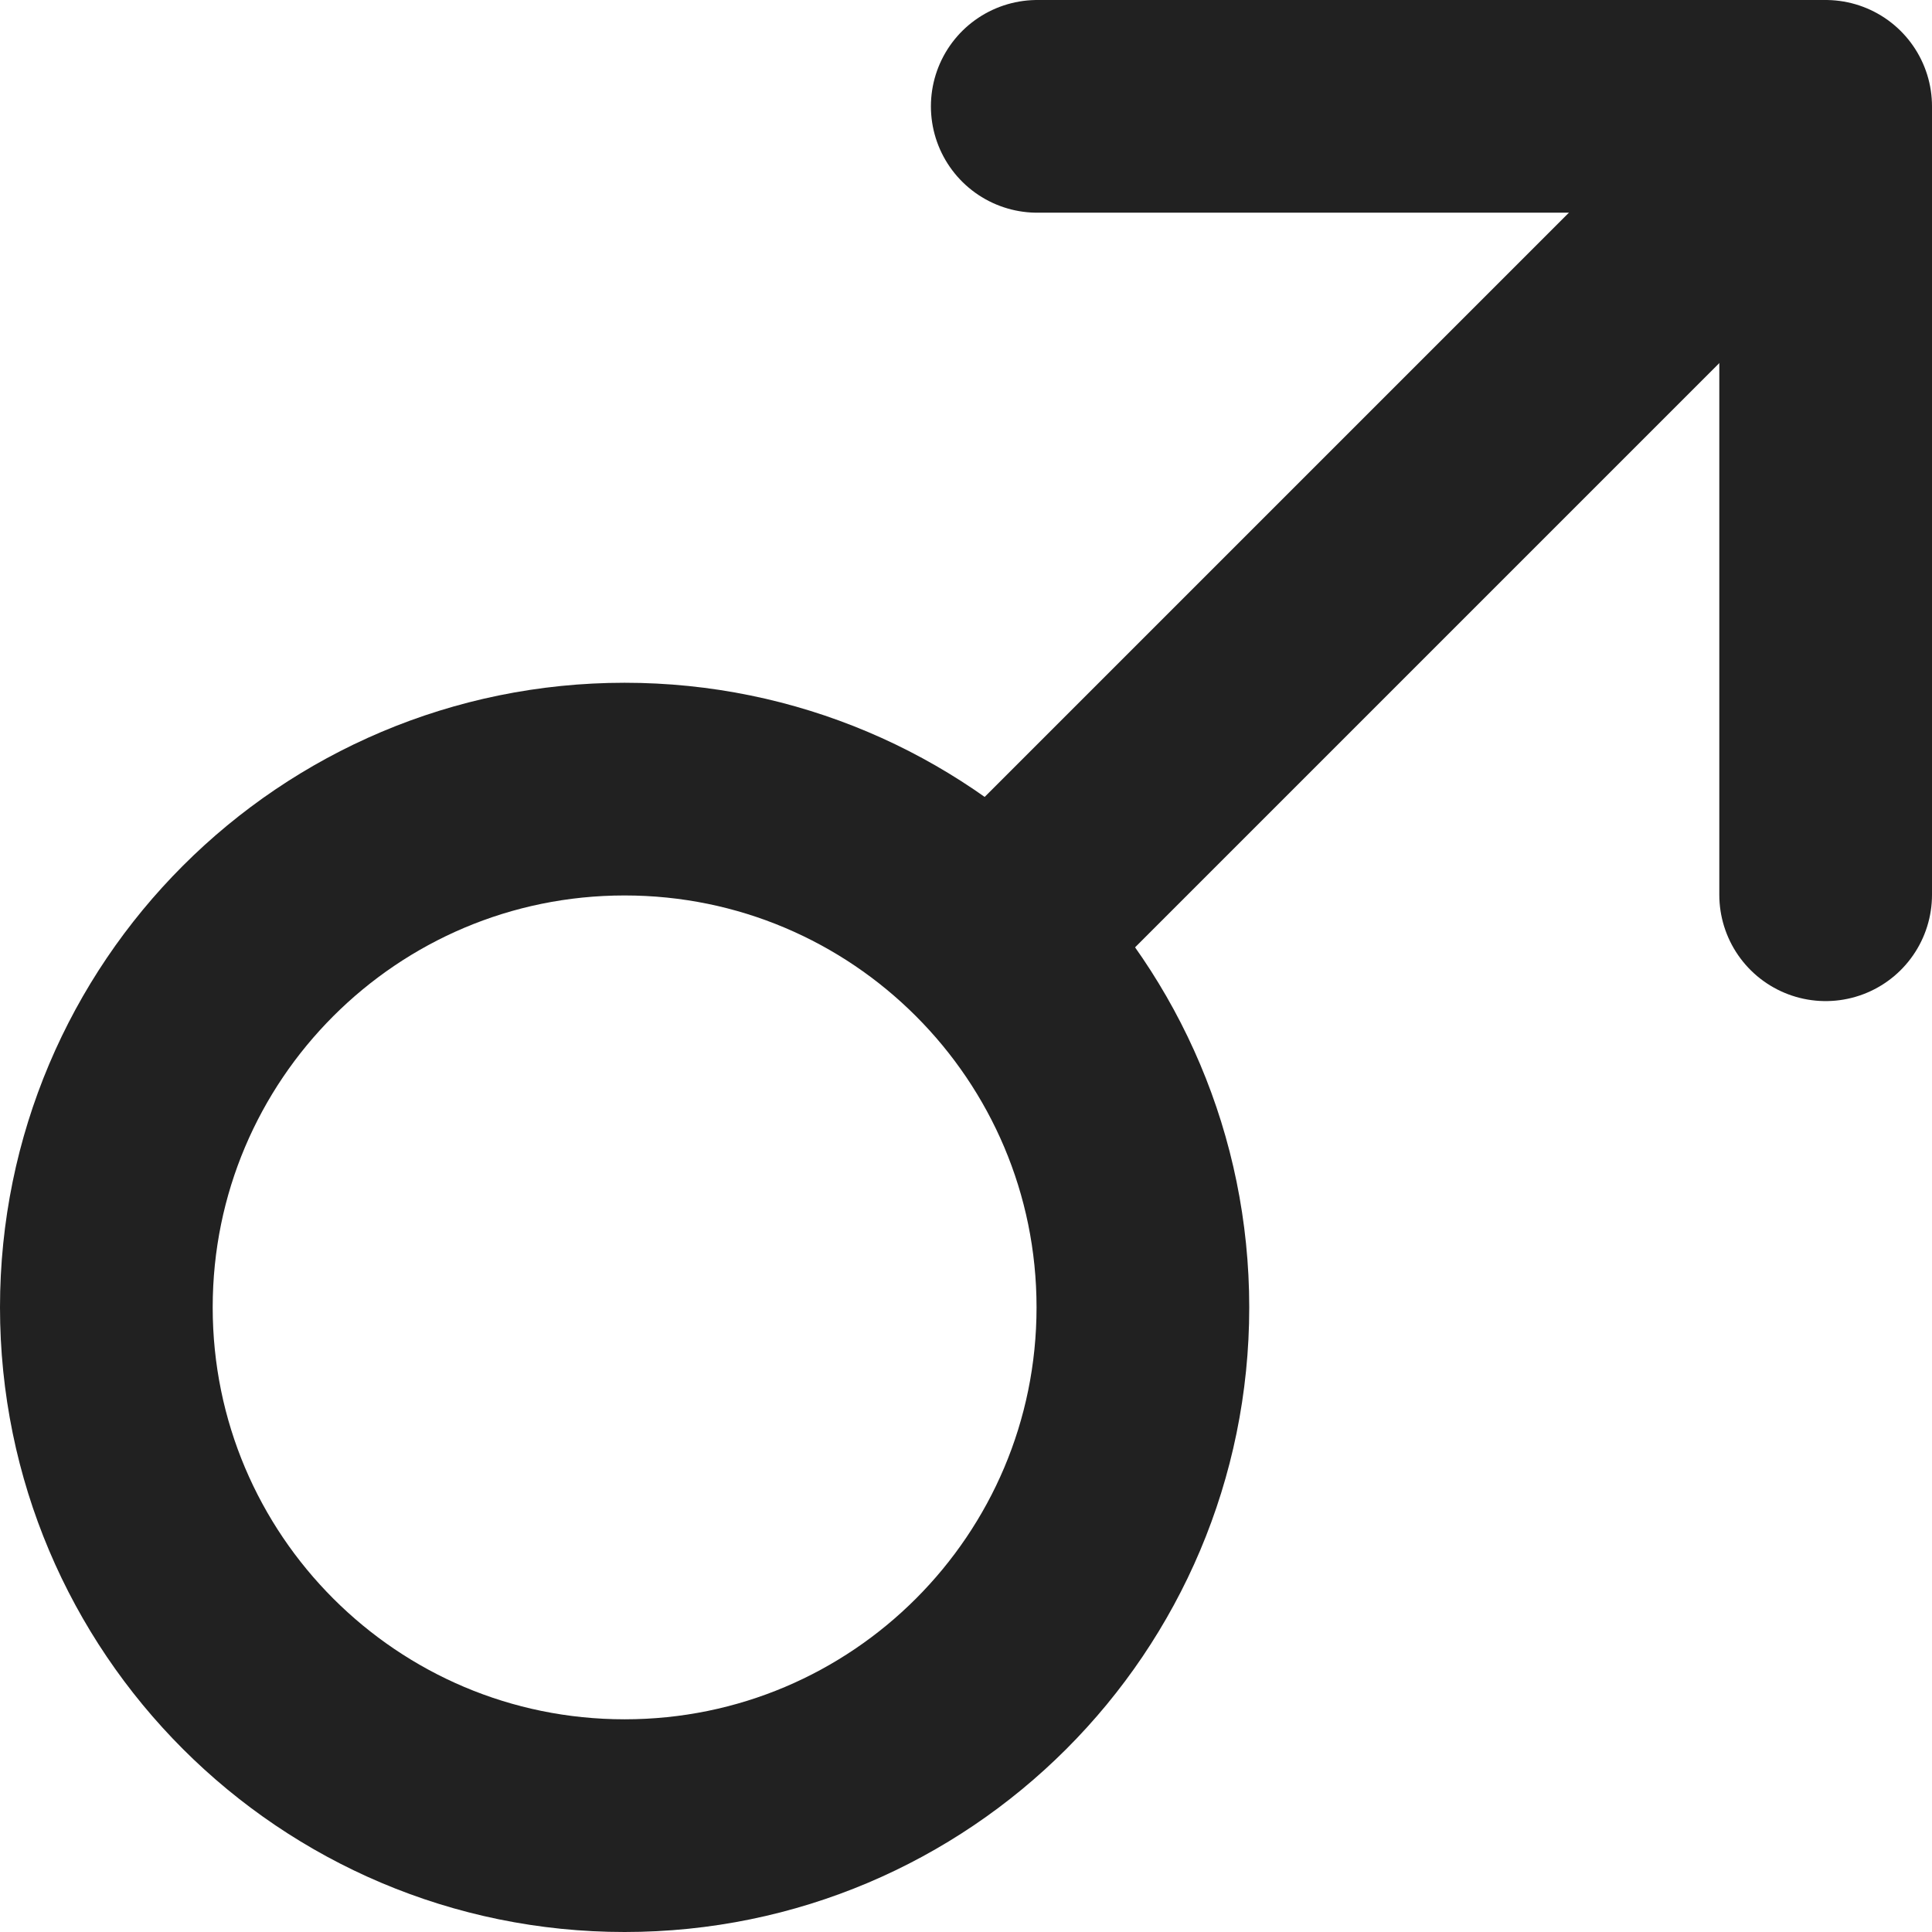
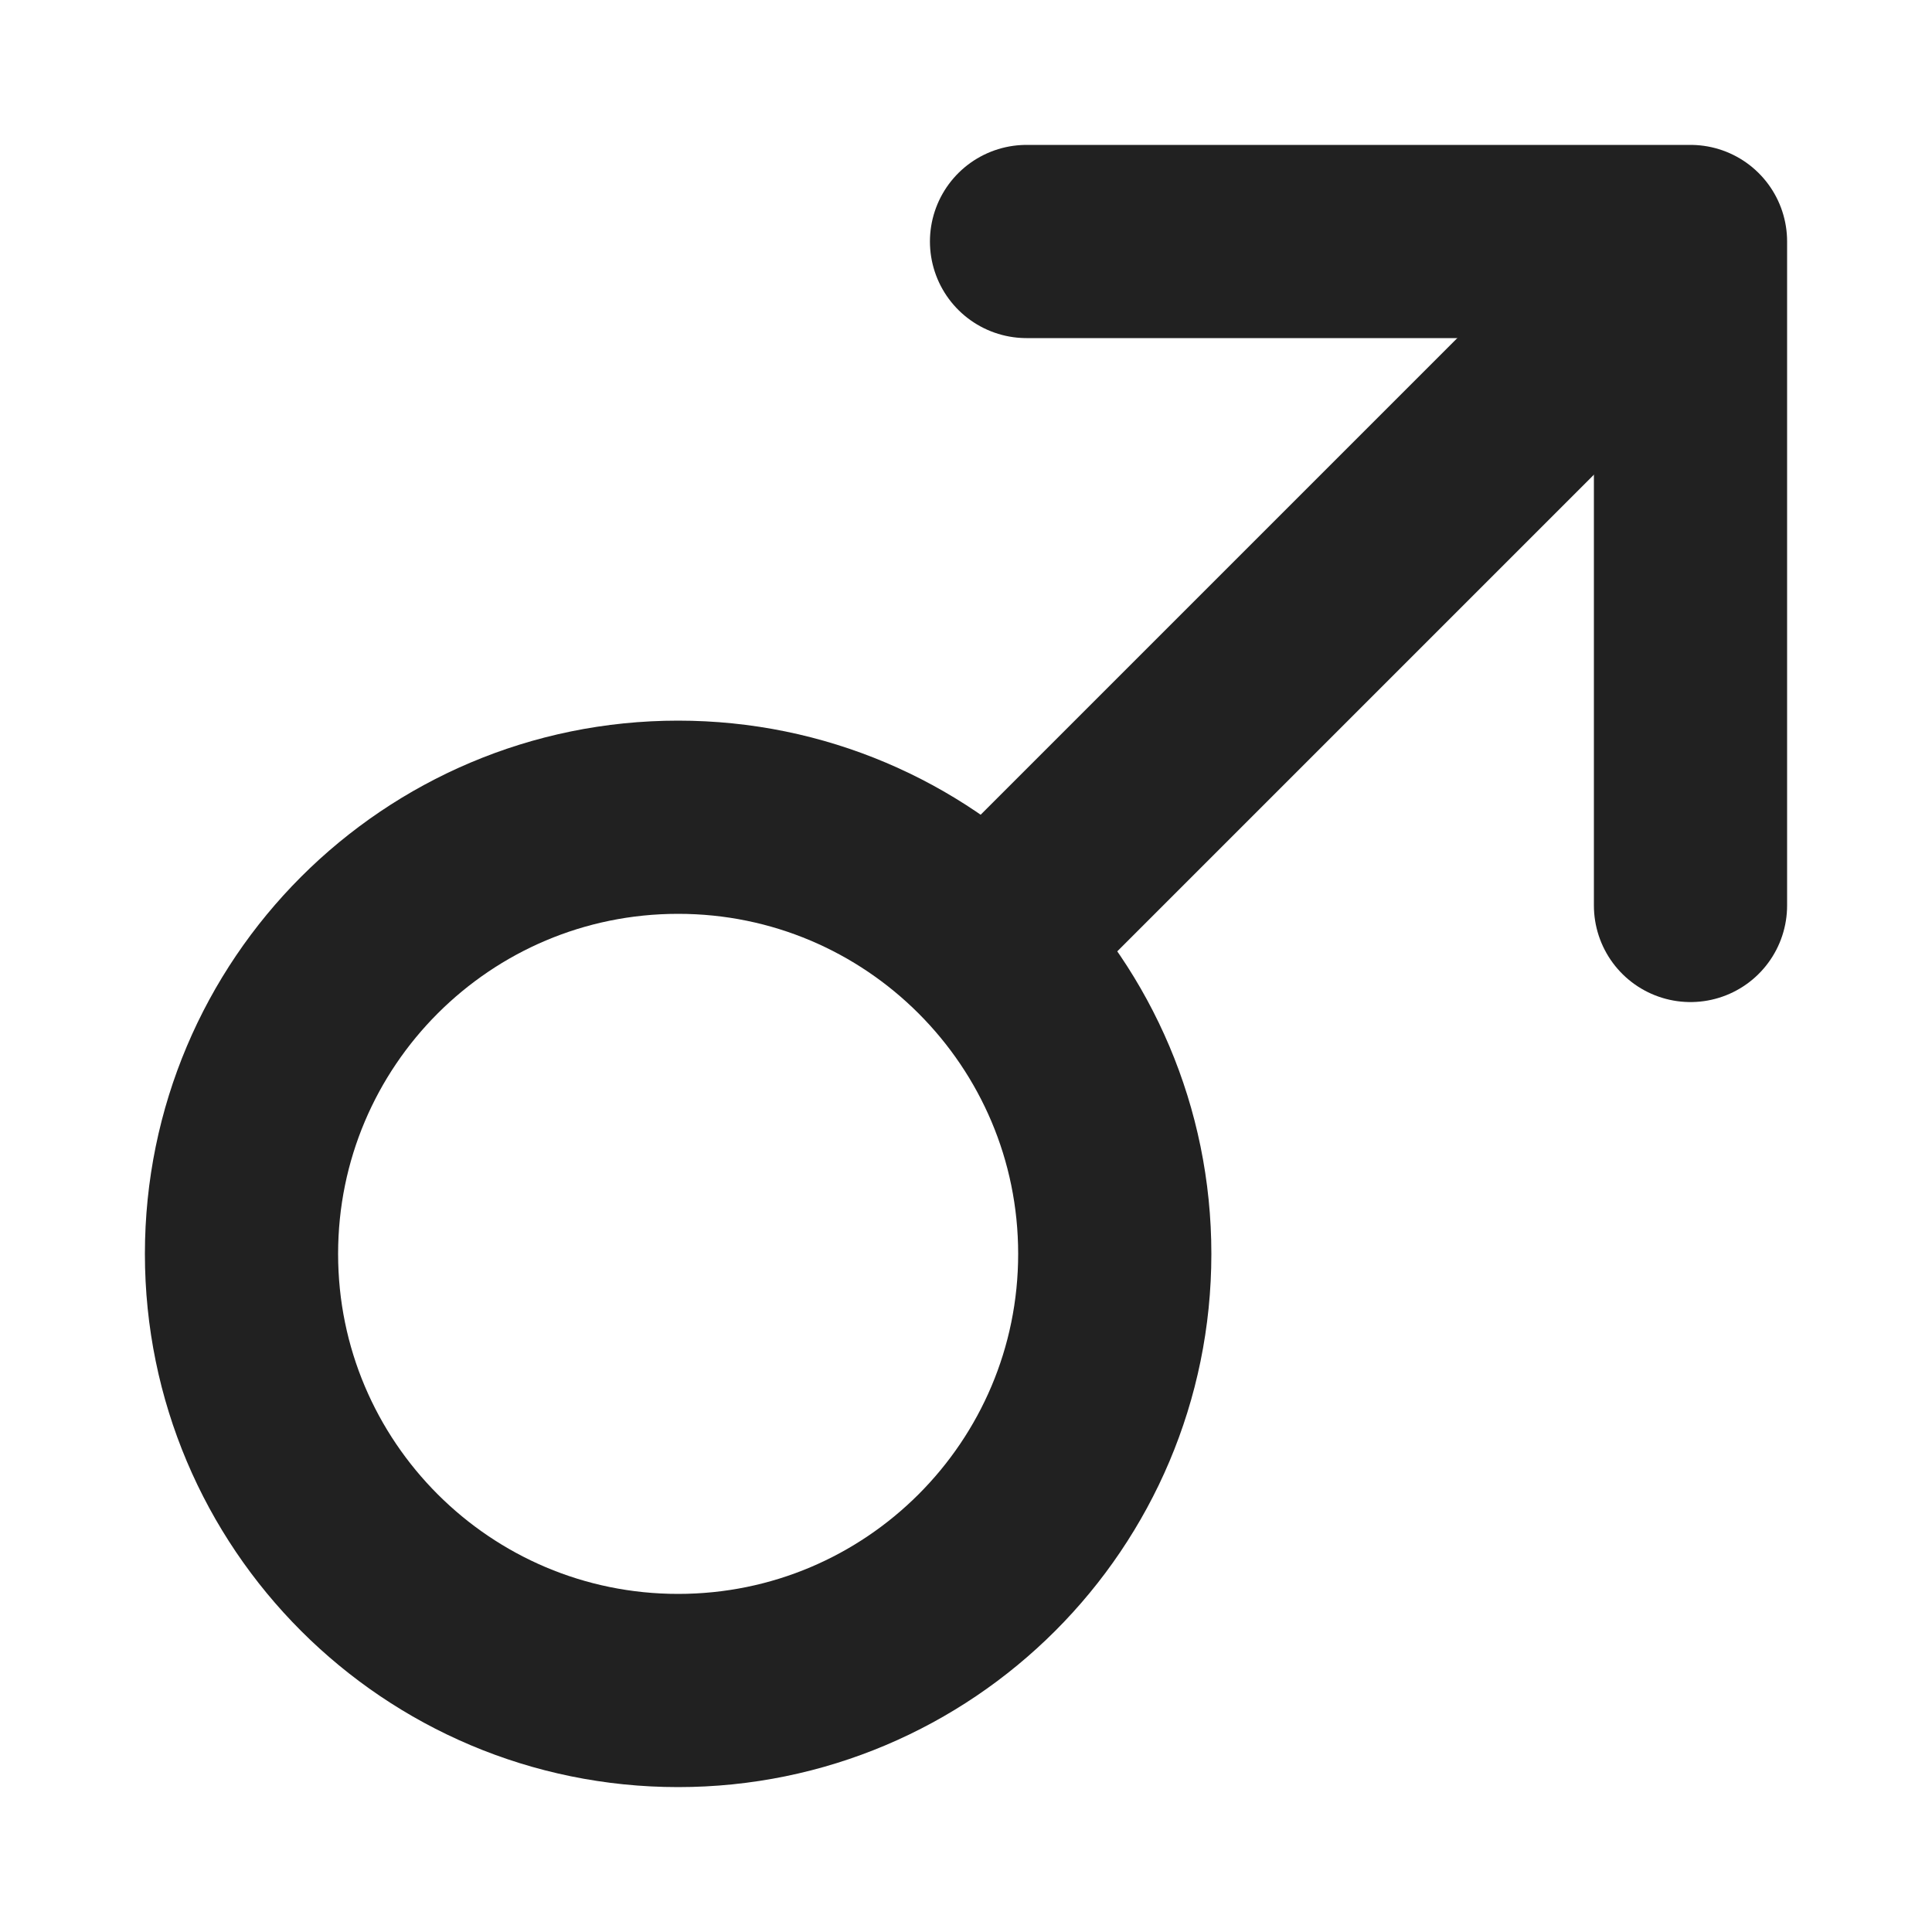
- <svg xmlns="http://www.w3.org/2000/svg" viewBox="0 0 27.25 27.25">
-   <line x1="25.13" y1="2.12" x2="14.2" y2="13.05" fill="none" stroke="#212121" stroke-linecap="round" stroke-linejoin="round" stroke-width="3" />
-   <circle cx="8.81" cy="18.44" r="7.31" fill="none" stroke="#212121" stroke-linecap="round" stroke-linejoin="round" stroke-width="3" />
-   <polyline points="14.63 1.5 25.75 1.5 25.75 12.62" fill="none" stroke="#212121" stroke-linecap="round" stroke-linejoin="round" stroke-width="3" />
+ <svg xmlns="http://www.w3.org/2000/svg" viewBox="0 0 30 30">
+   <line x1="25.67" y1="4.33" x2="15.53" y2="14.47" fill="none" stroke="#212121" stroke-linecap="round" stroke-linejoin="round" stroke-width="3" />
+   <circle cx="10.53" cy="19.47" r="6.78" fill="none" stroke="#212121" stroke-linecap="round" stroke-linejoin="round" stroke-width="3" />
+   <polyline points="15.94 3.75 26.25 3.75 26.25 14.06" fill="none" stroke="#212121" stroke-linecap="round" stroke-linejoin="round" stroke-width="3" />
+   <rect width="30" height="30" fill="none" />
</svg>
